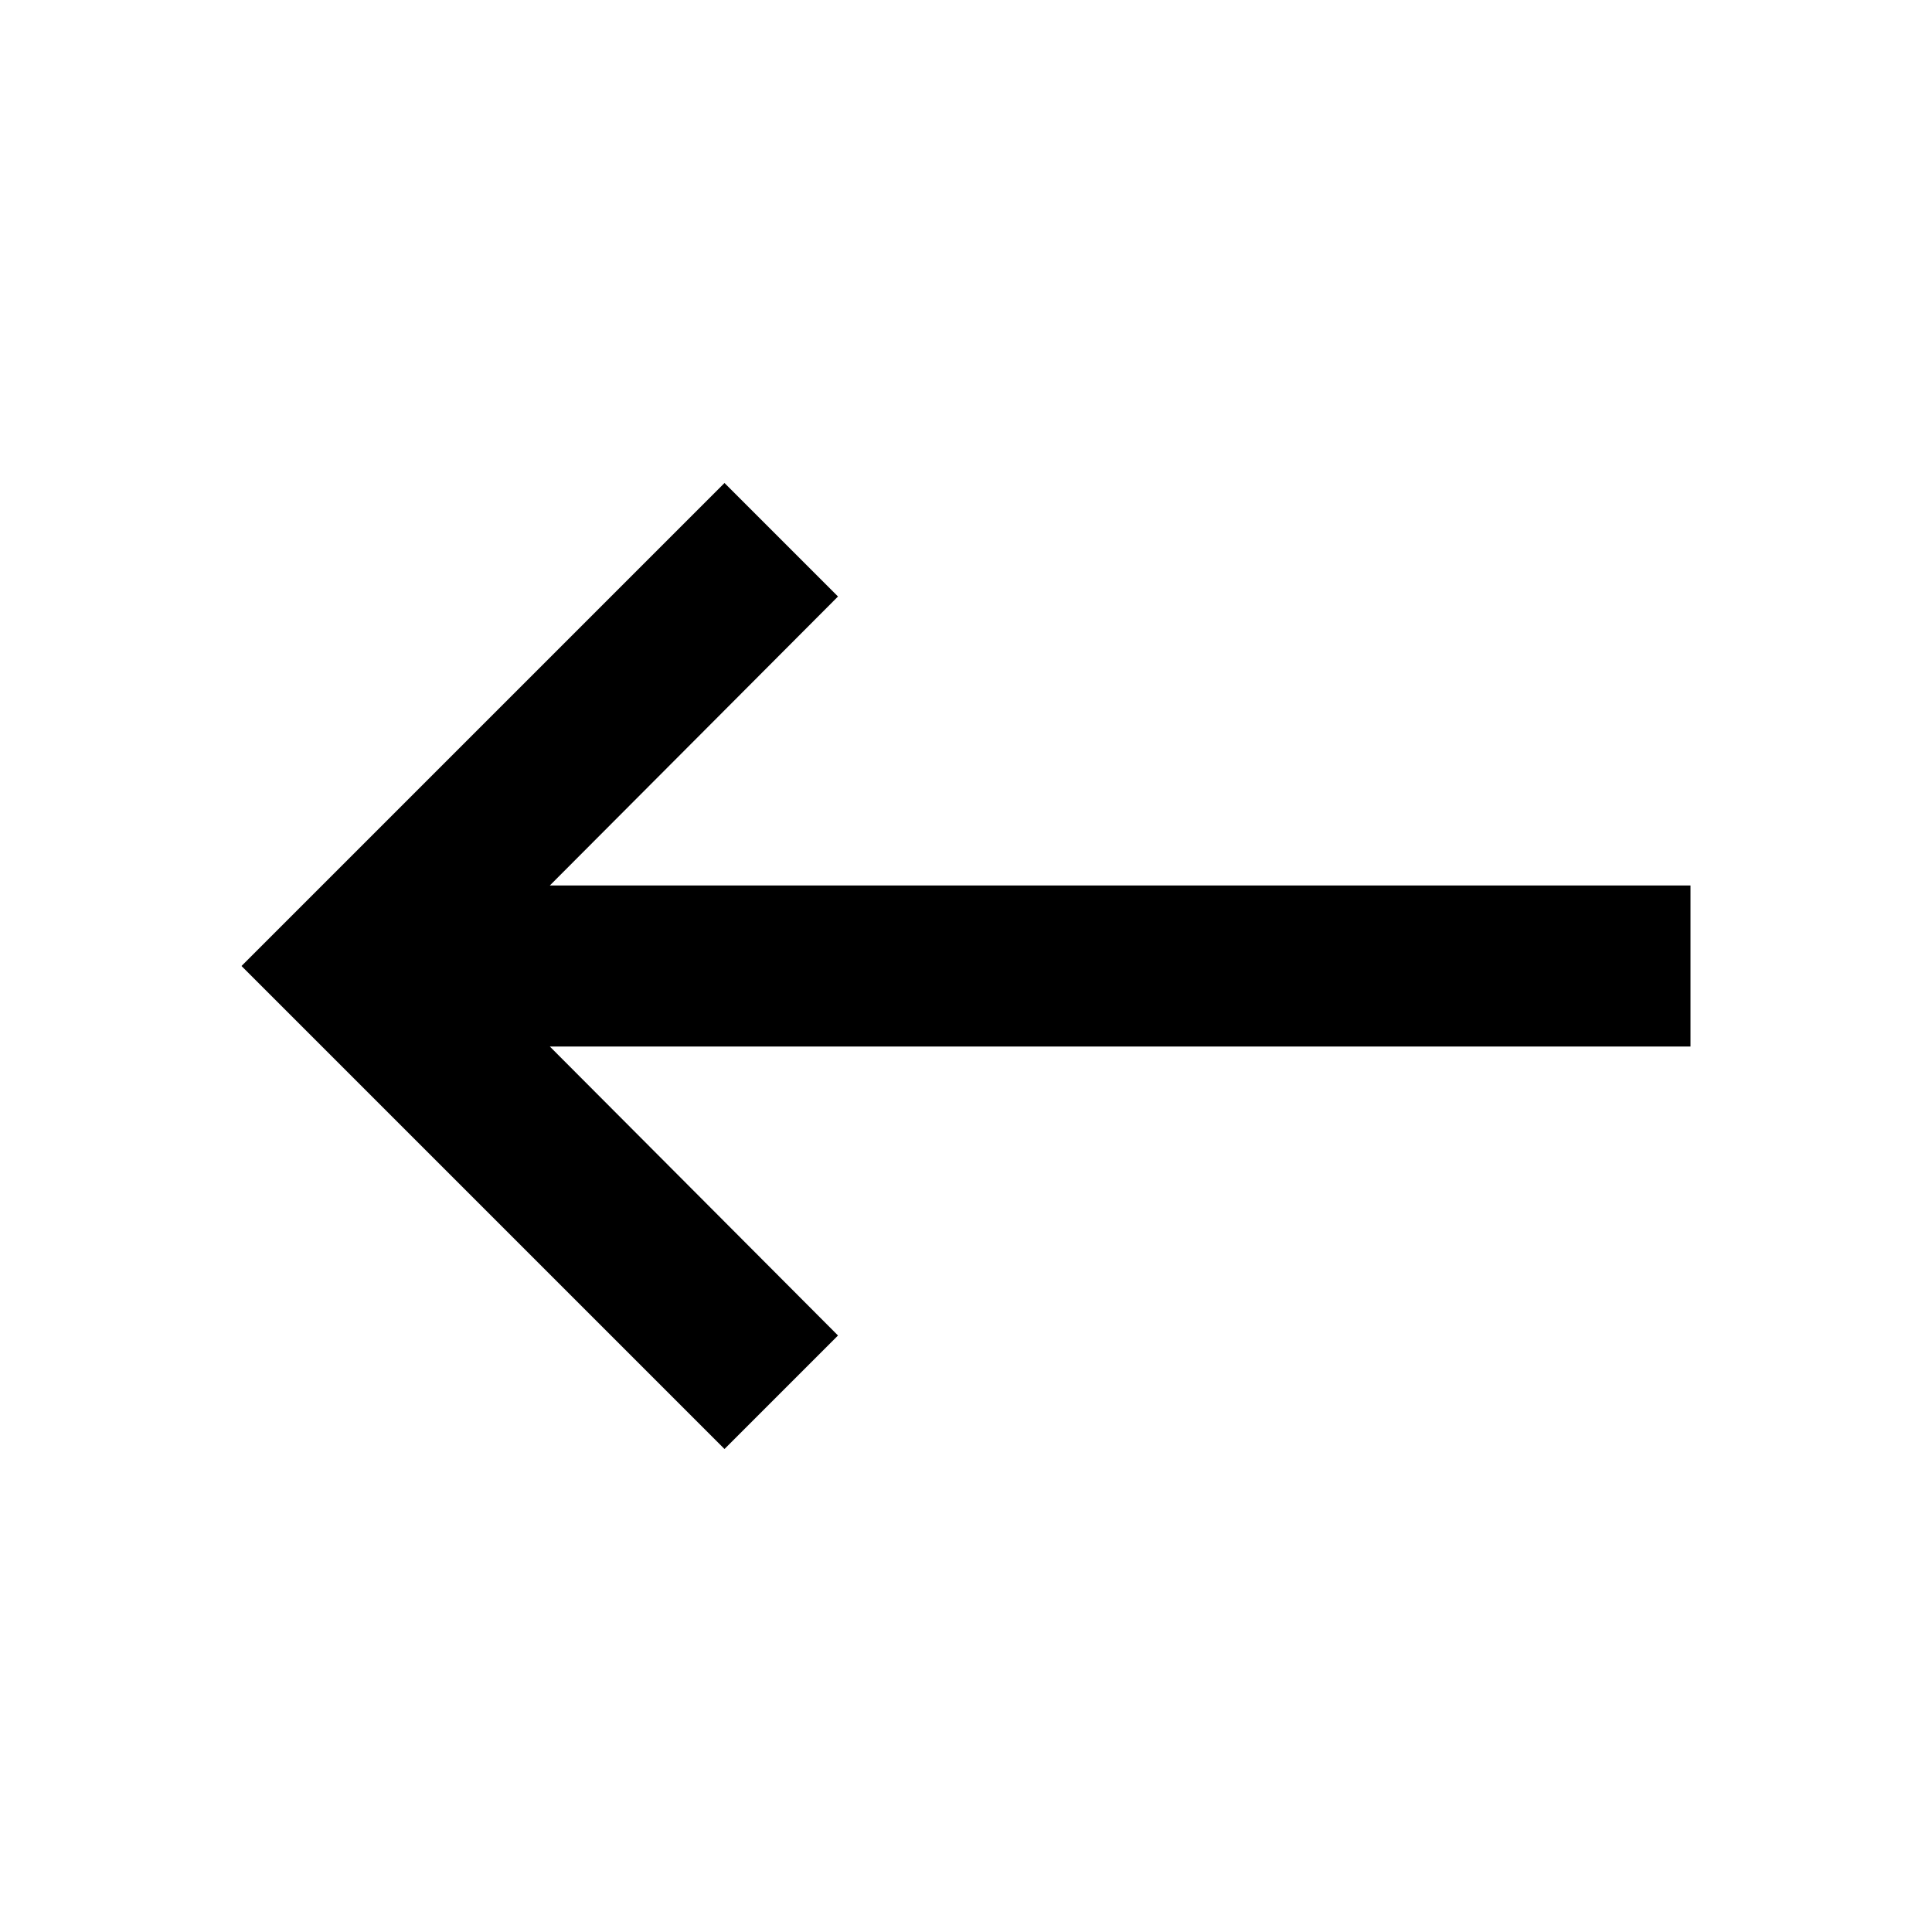
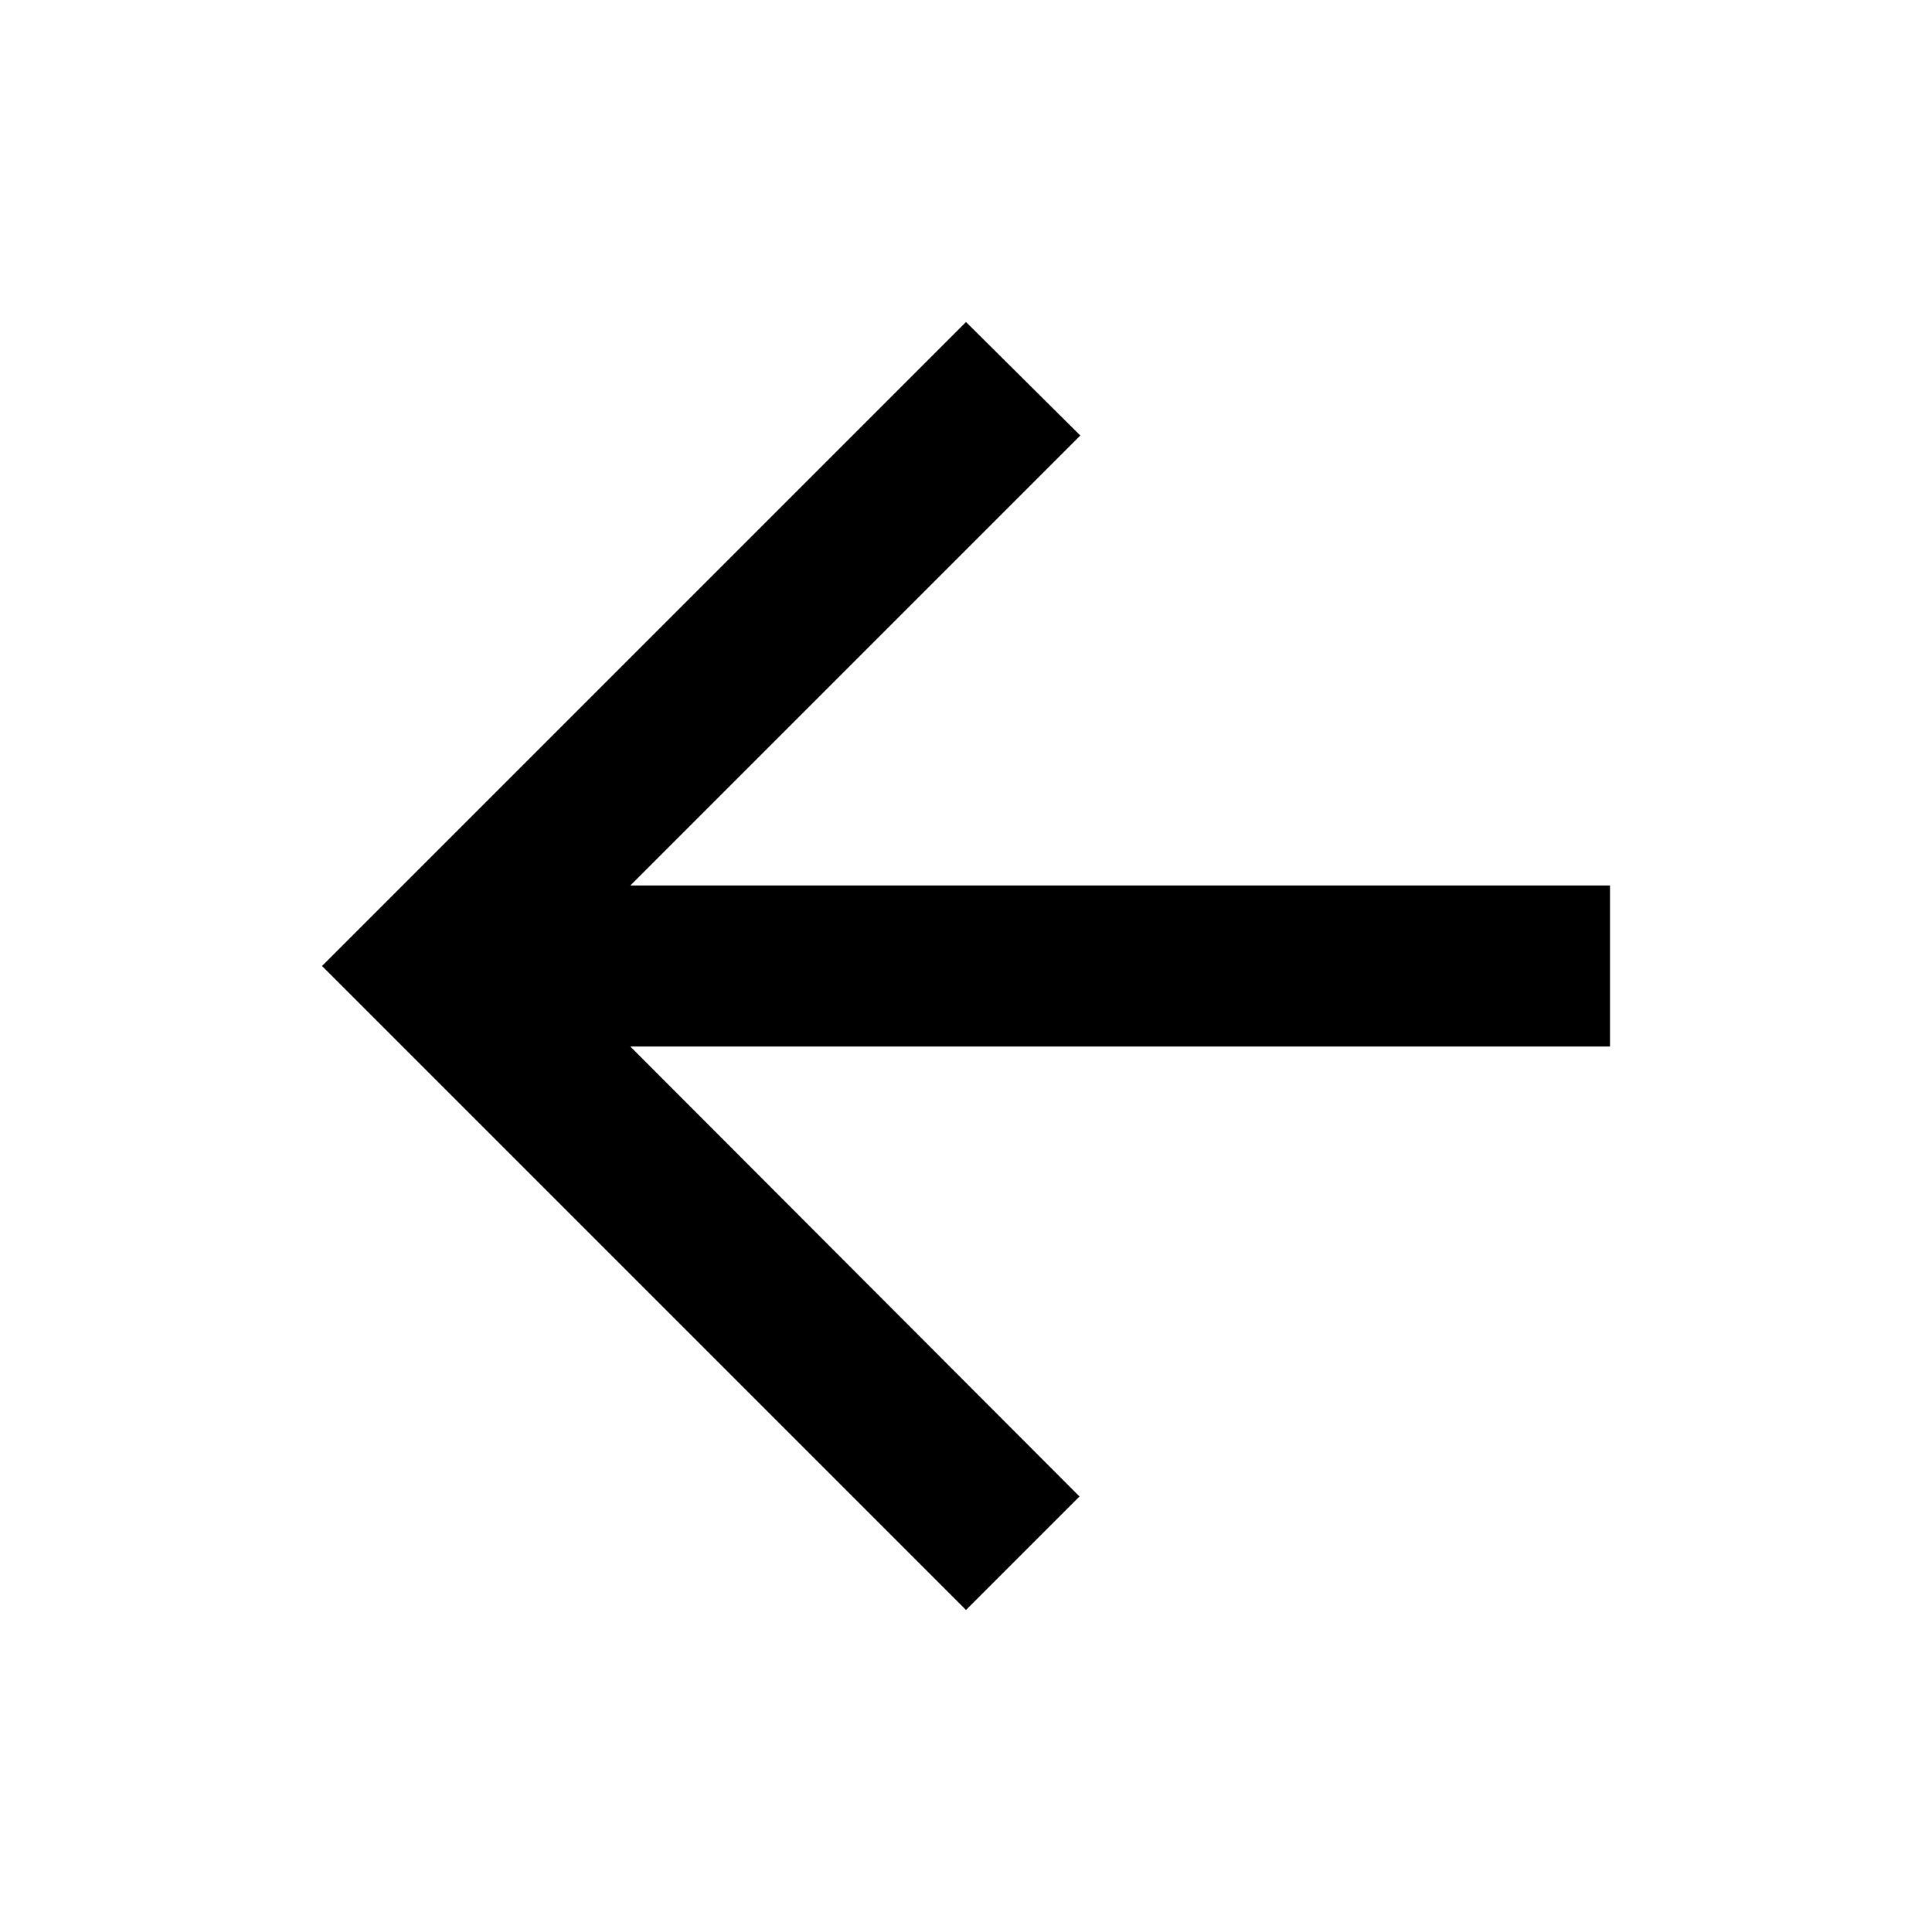
<svg xmlns="http://www.w3.org/2000/svg" height="24" viewBox="0 0 24 24" width="24">
-   <path d="M0 0h24v24H0z" fill="none" />
-   <path d="M21 11H6.83l3.58-3.59L9 6l-6 6 6 6 1.41-1.41L6.83 13H21z" />
+   <path d="M0 0h24v24H0V0z" fill="none" />
+   <path d="M20 11H7.83l5.59-5.59L12 4l-8 8 8 8 1.41-1.41L7.83 13H20v-2z" />
</svg>
